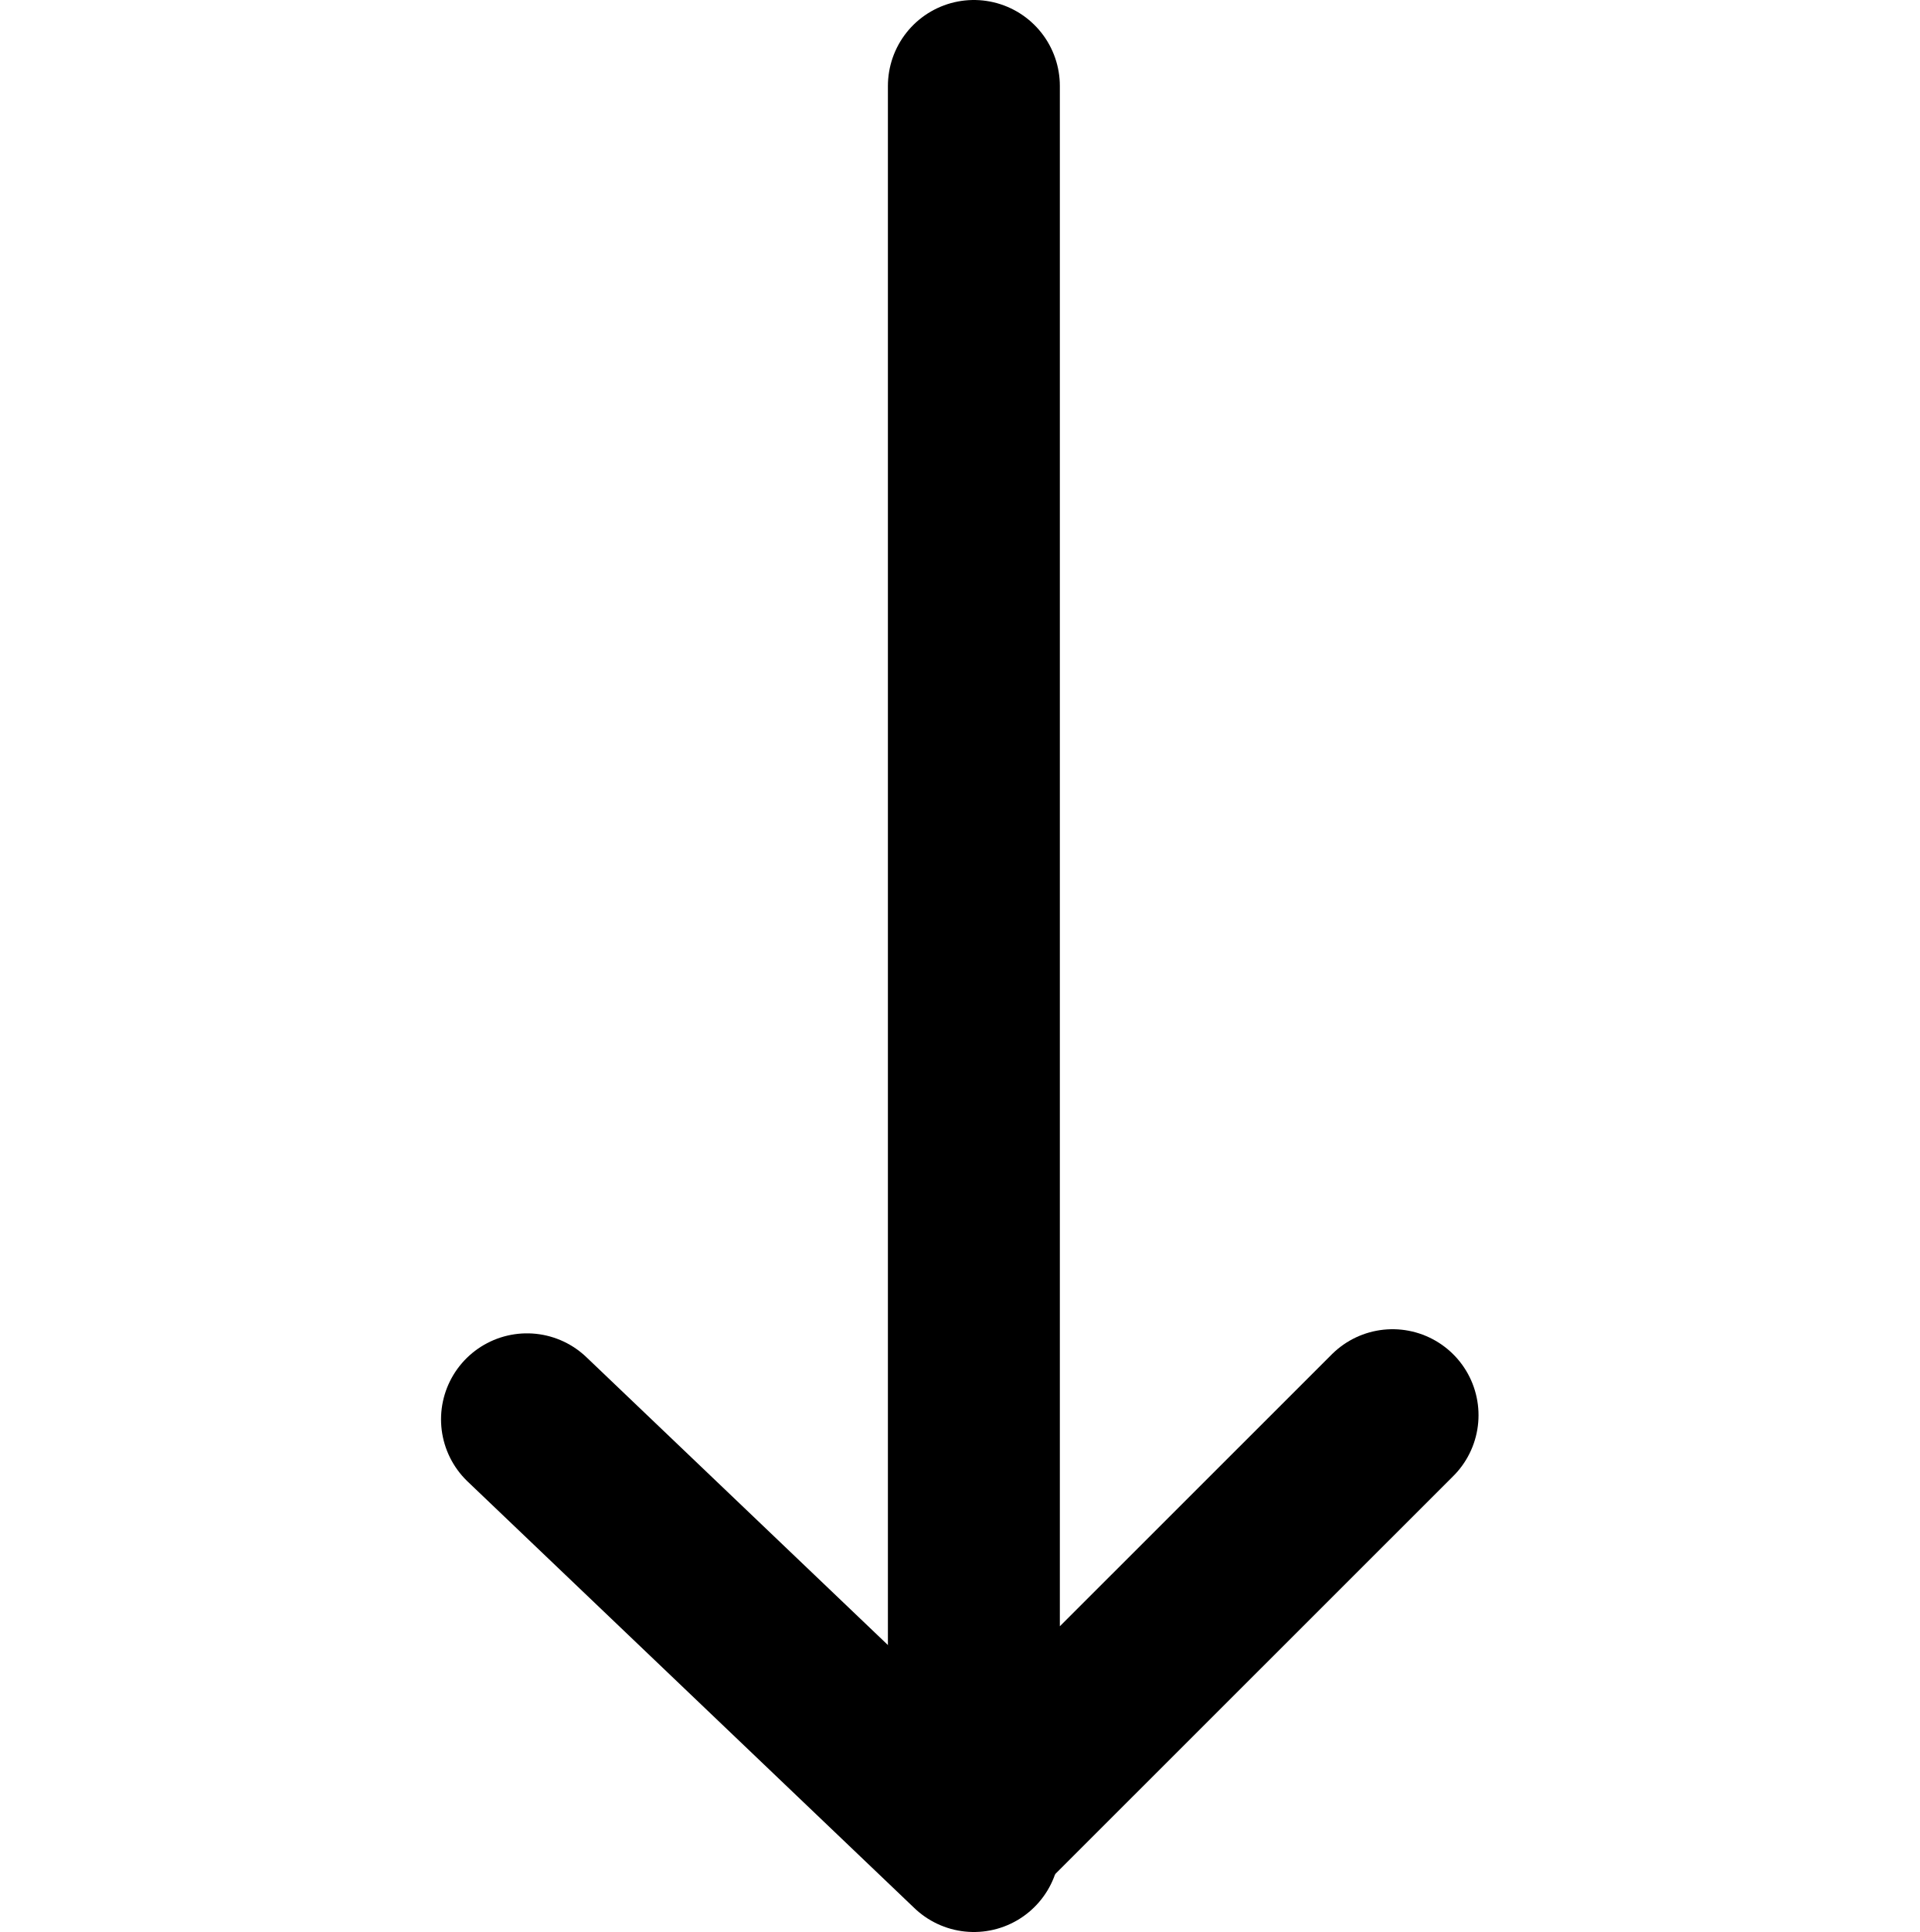
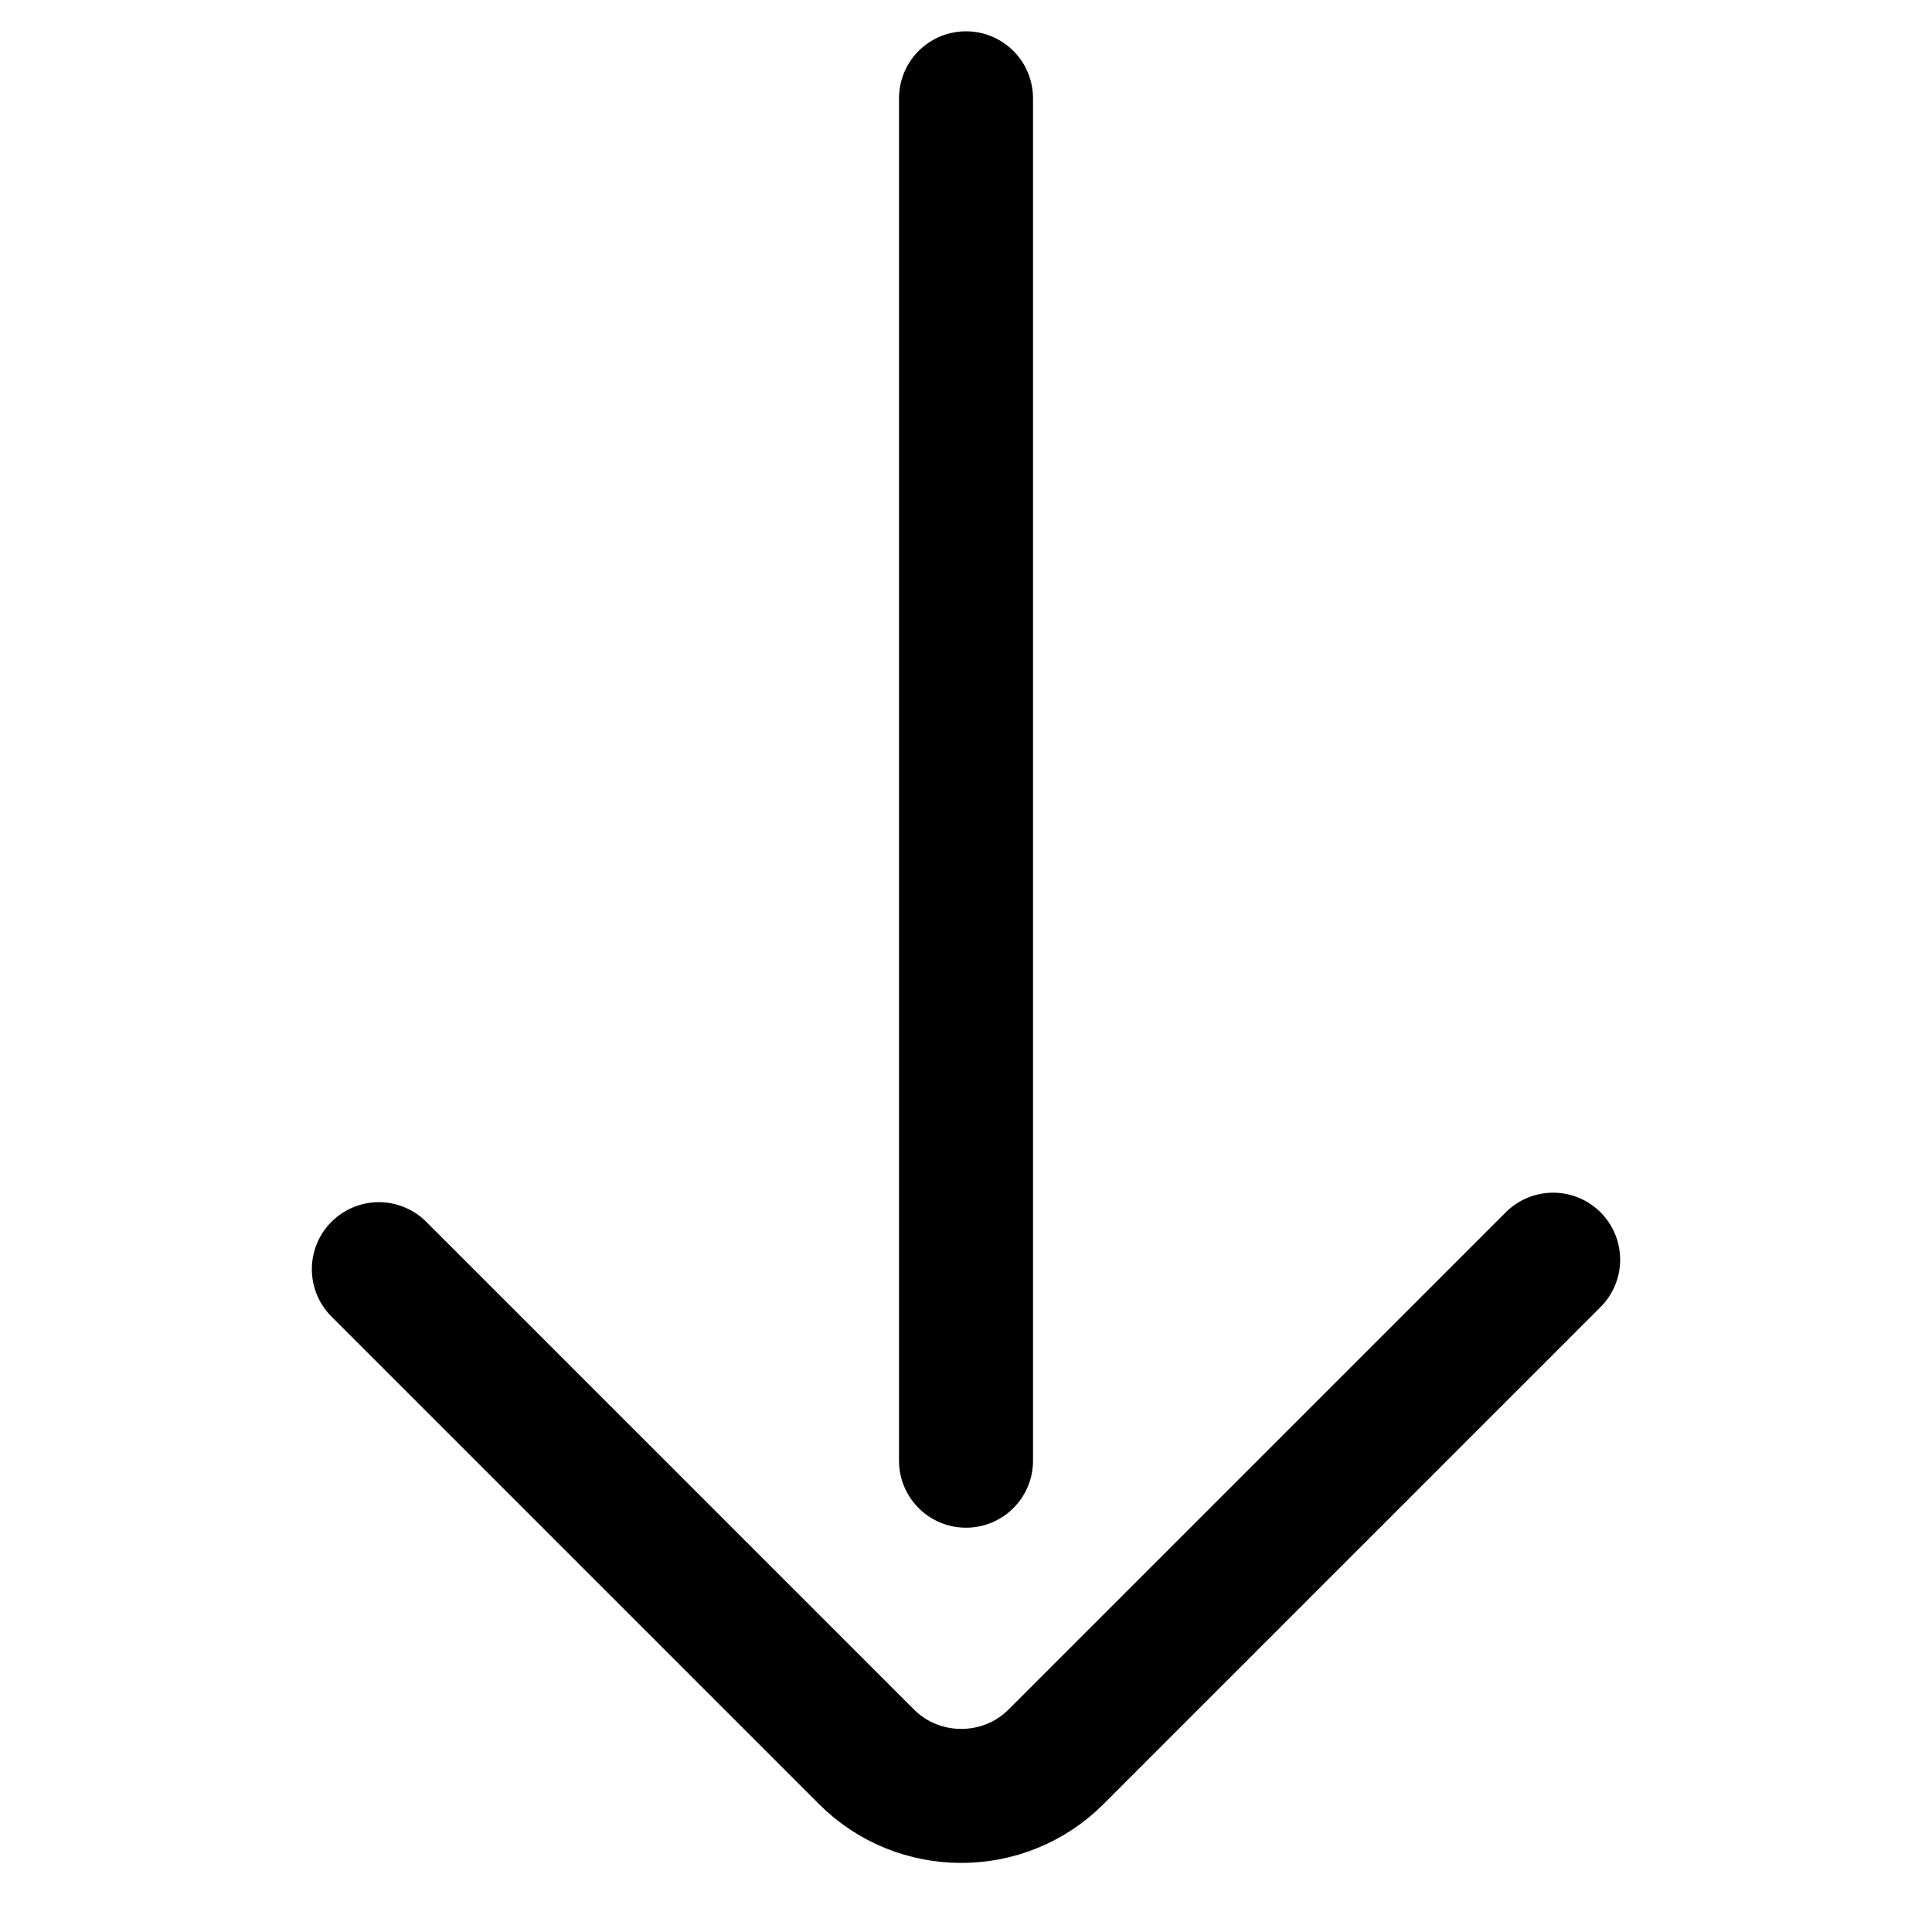
- <svg xmlns="http://www.w3.org/2000/svg" version="1.1" id="Layer_1" x="0px" y="0px" width="11.163px" height="11.234px" viewBox="0 0 11.163 11.234" enable-background="new 0 0 11.163 11.234" xml:space="preserve">
-   <polyline fill="none" stroke="currentColor" stroke-linecap="round" stroke-linejoin="round" stroke-miterlimit="10" points="5.664,0.5   5.664,10.663 8.099,8.229 " />
-   <line fill="none" stroke="currentColor" stroke-linecap="round" stroke-linejoin="round" stroke-miterlimit="10" x1="3.065" y1="8.253" x2="5.664" y2="10.734" />
+ <svg xmlns="http://www.w3.org/2000/svg" version="1.1" id="Layer_1" x="0px" y="0px" width="72.083px" height="72.083px" viewBox="0 0 72.083 72.083" enable-background="new 0 0 72.083 72.083" xml:space="preserve">
+   <line fill="none" stroke="#000000" stroke-width="5" stroke-linecap="round" stroke-linejoin="round" stroke-miterlimit="10" x1="36.042" y1="3.668" x2="36.042" y2="54.499" />
+   <g>
+     <path fill="none" stroke="#000000" stroke-width="5" stroke-linecap="round" stroke-linejoin="round" stroke-miterlimit="10" d="   M14.135,47.353l18.194,18.194c1.945,1.945,5.127,1.945,7.071,0l18.548-18.548" />
+   </g>
</svg>
